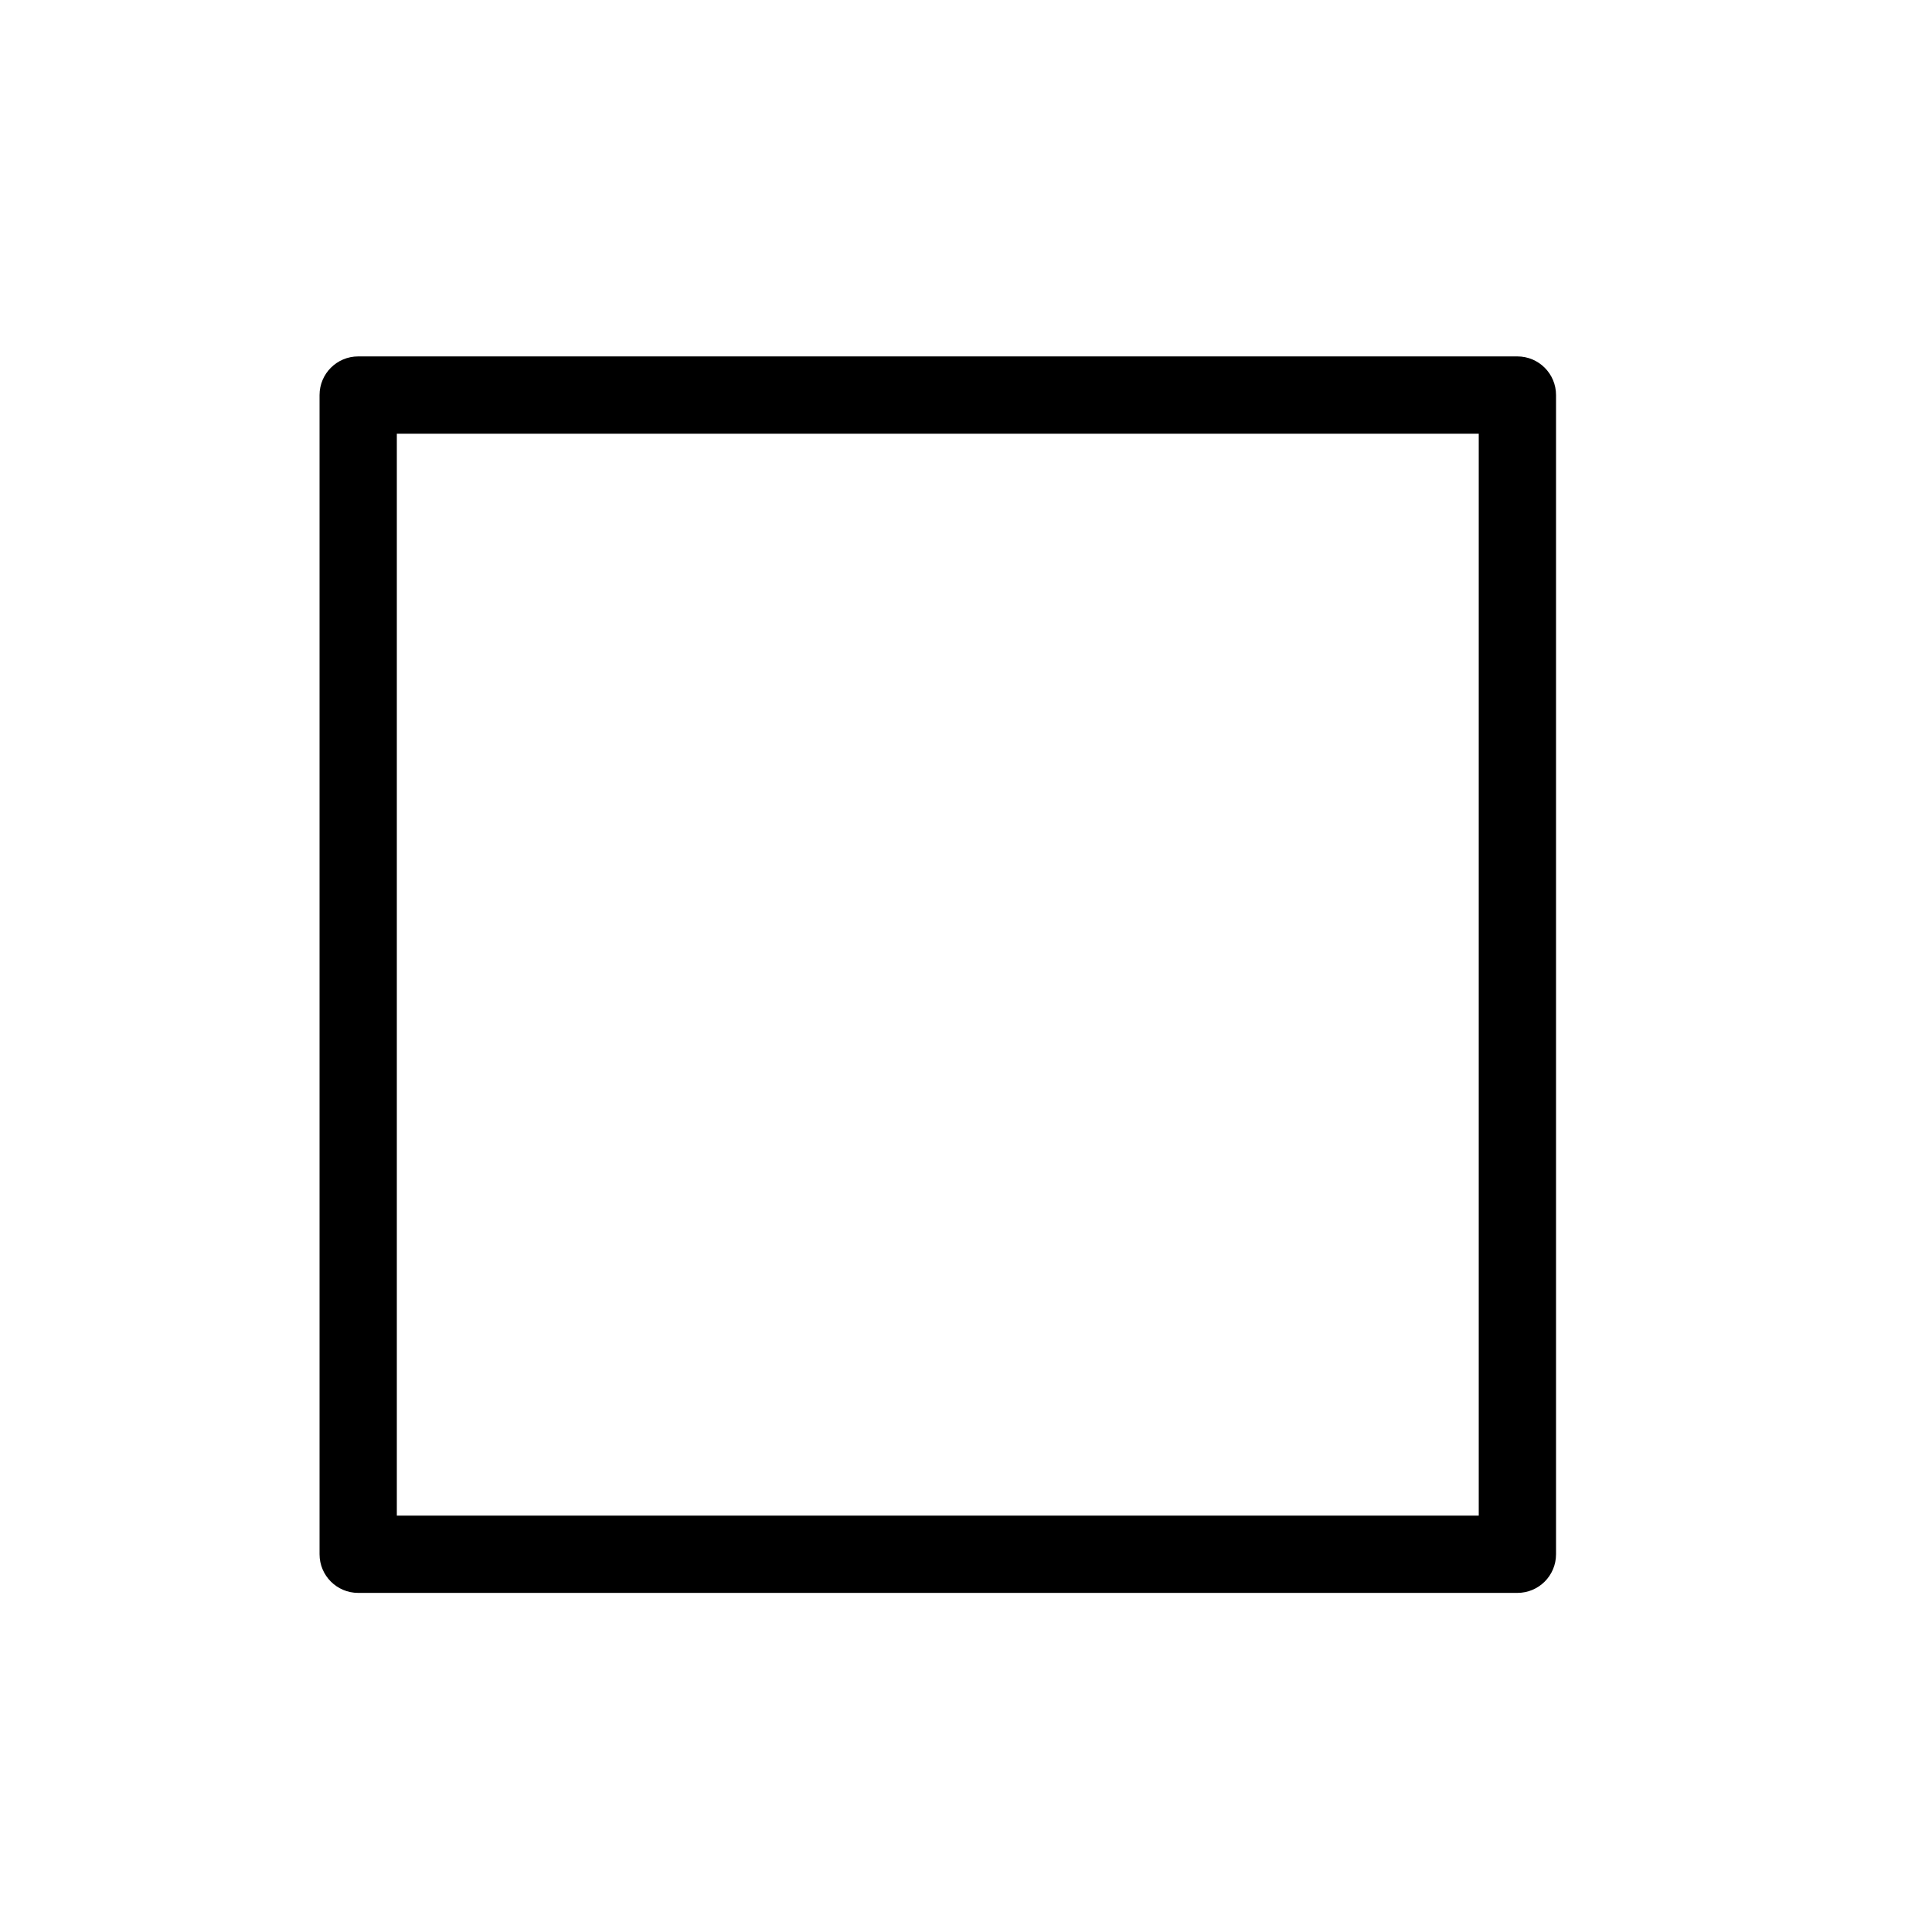
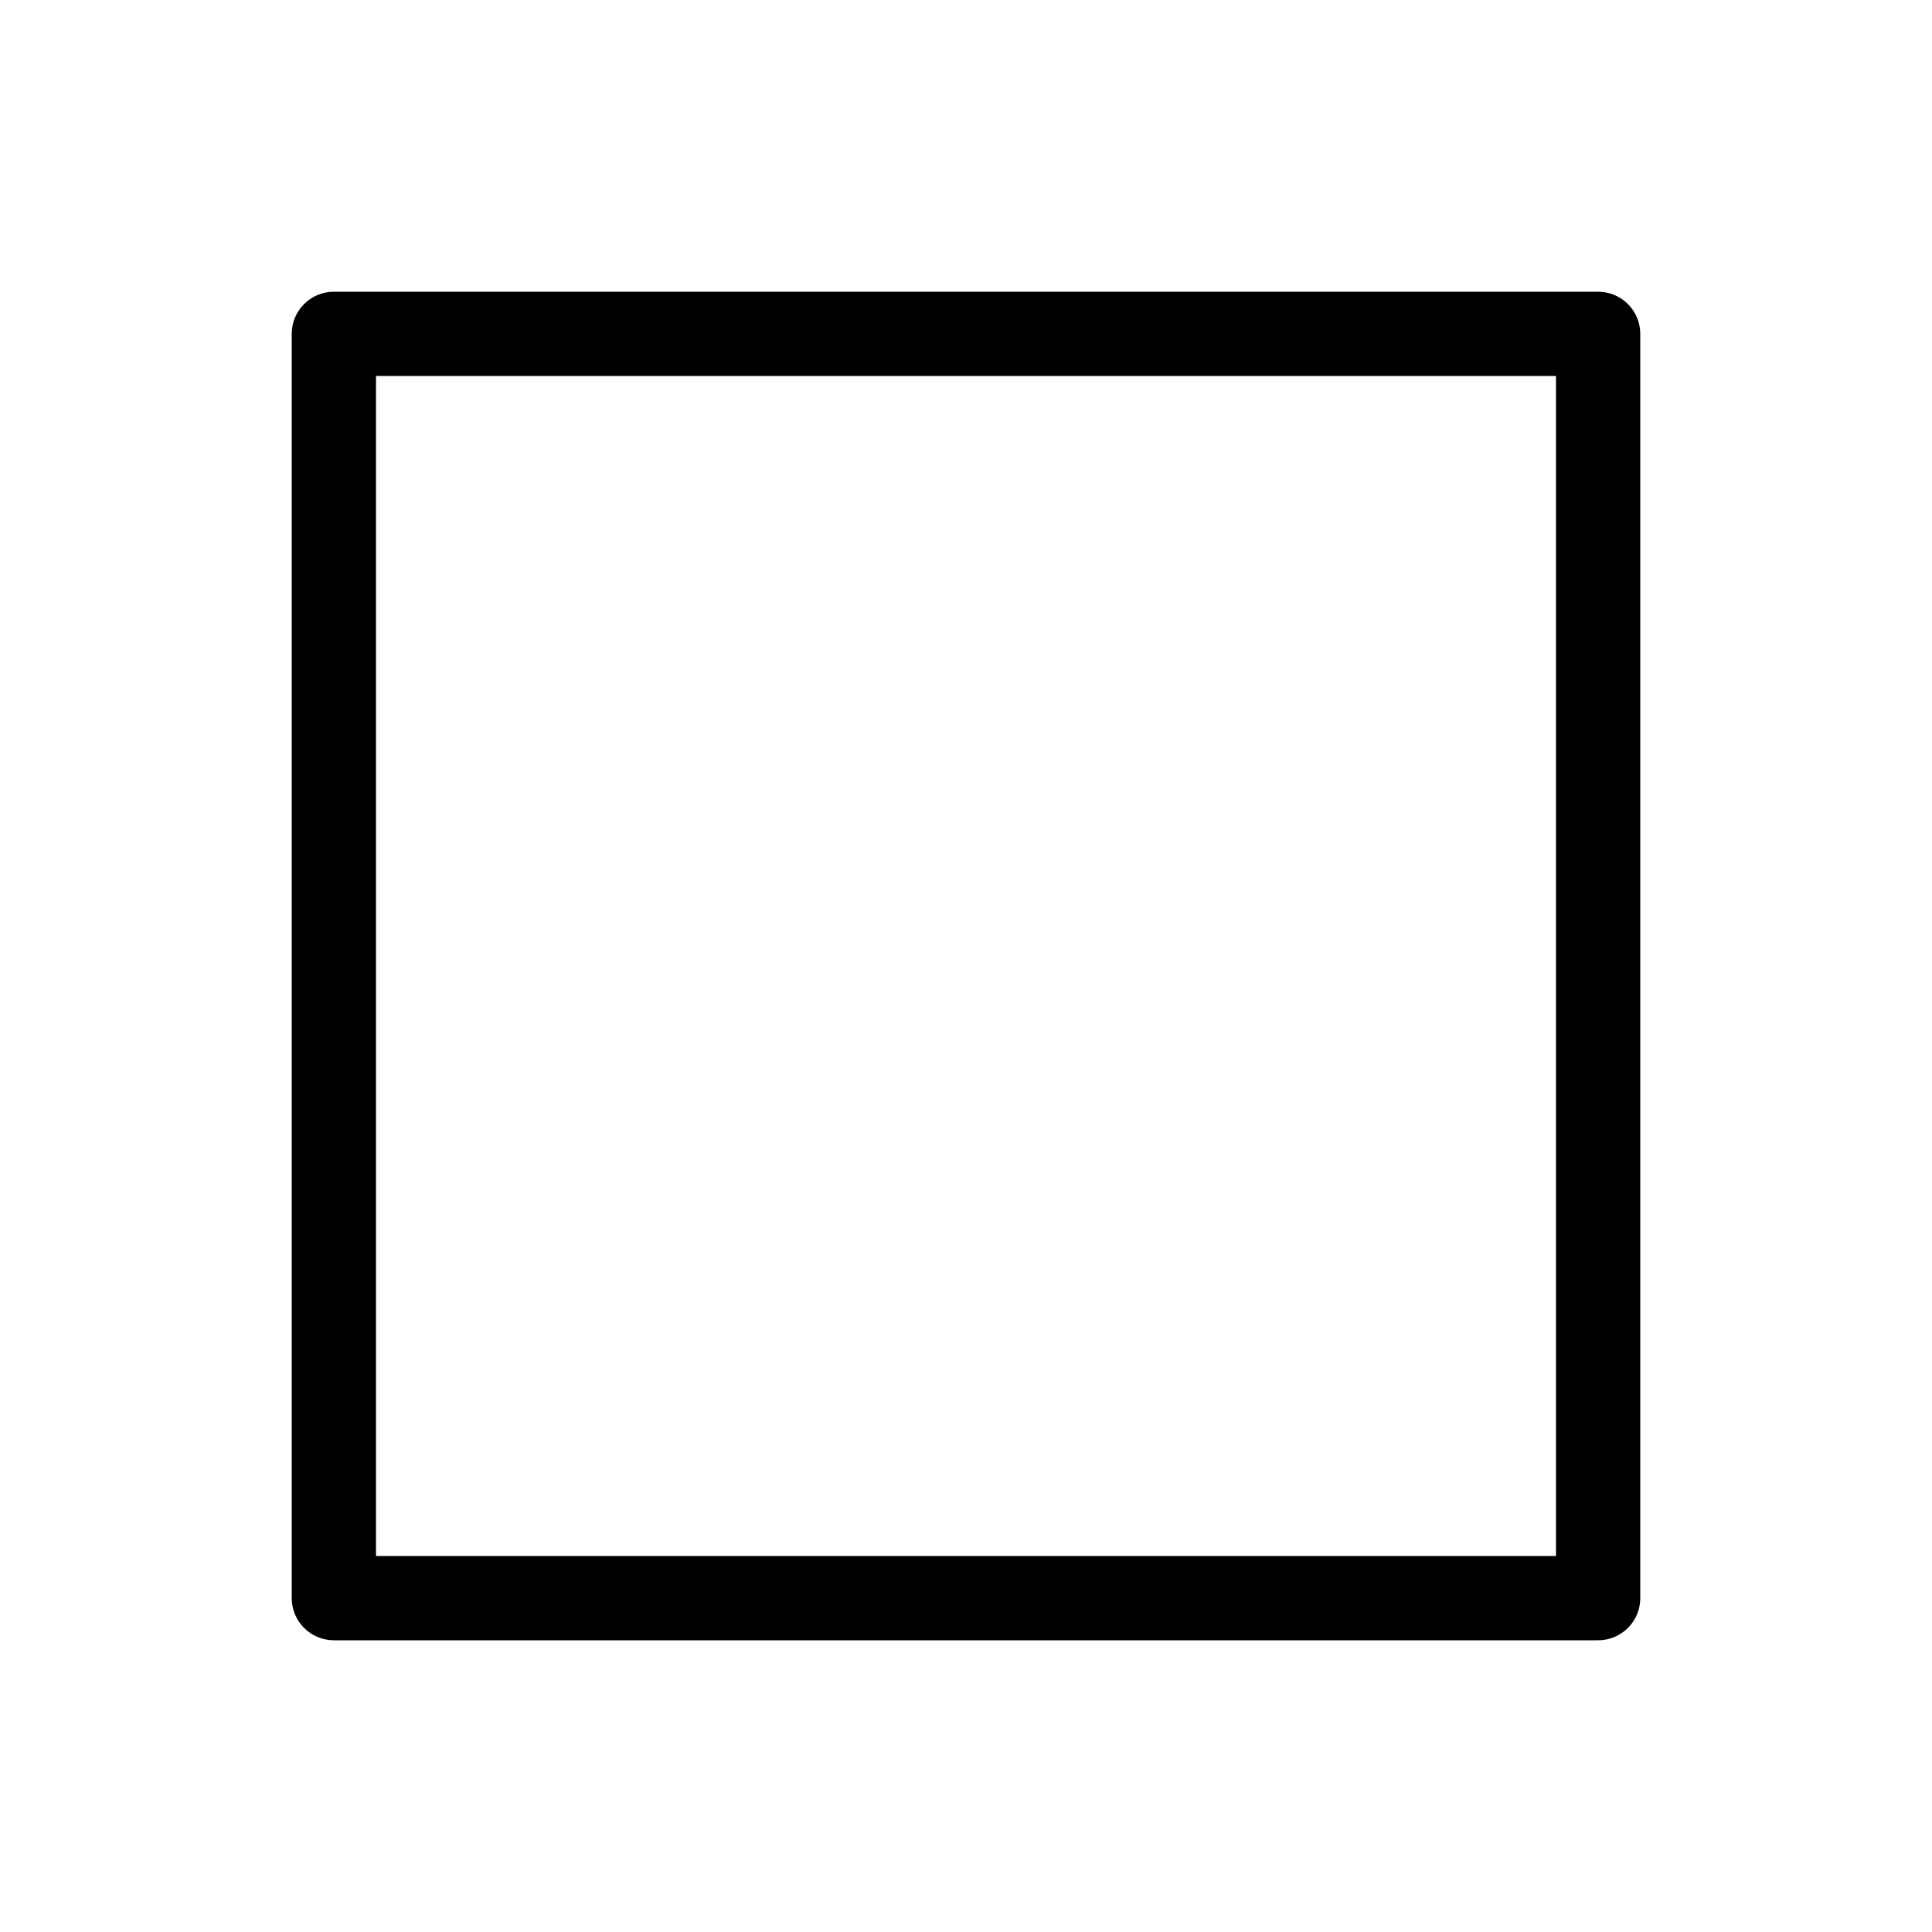
- <svg xmlns="http://www.w3.org/2000/svg" version="1.1" id="Layer_1" x="0px" y="0px" viewBox="0 0 50 50" enable-background="new 0 0 50 50" xml:space="preserve">
-   <path d="M9.27,41.224h30c0.553,0,1-0.447,1-1v-30c0-0.552-0.447-1-1-1h-30c-0.553,0-1,0.448-1,1v30  C8.27,40.776,8.717,41.224,9.27,41.224z M10.27,11.224h28v28h-28V11.224z" />
+ <svg xmlns="http://www.w3.org/2000/svg" width="100" height="100" id="Layer_1">
+   <g>
+     <path stroke="null" id="svg_1" d="m17.281,84.9l65.438,0c1.206,0 2.181,-0.975 2.181,-2.181l0,-65.438c0,-1.204 -0.975,-2.181 -2.181,-2.181l-65.438,0c-1.206,0 -2.181,0.977 -2.181,2.181l0,65.438c0,1.204 0.975,2.181 2.181,2.181zm2.181,-65.438l61.076,0l0,61.076l-61.076,0l0,-61.076z" />
+   </g>
</svg>
